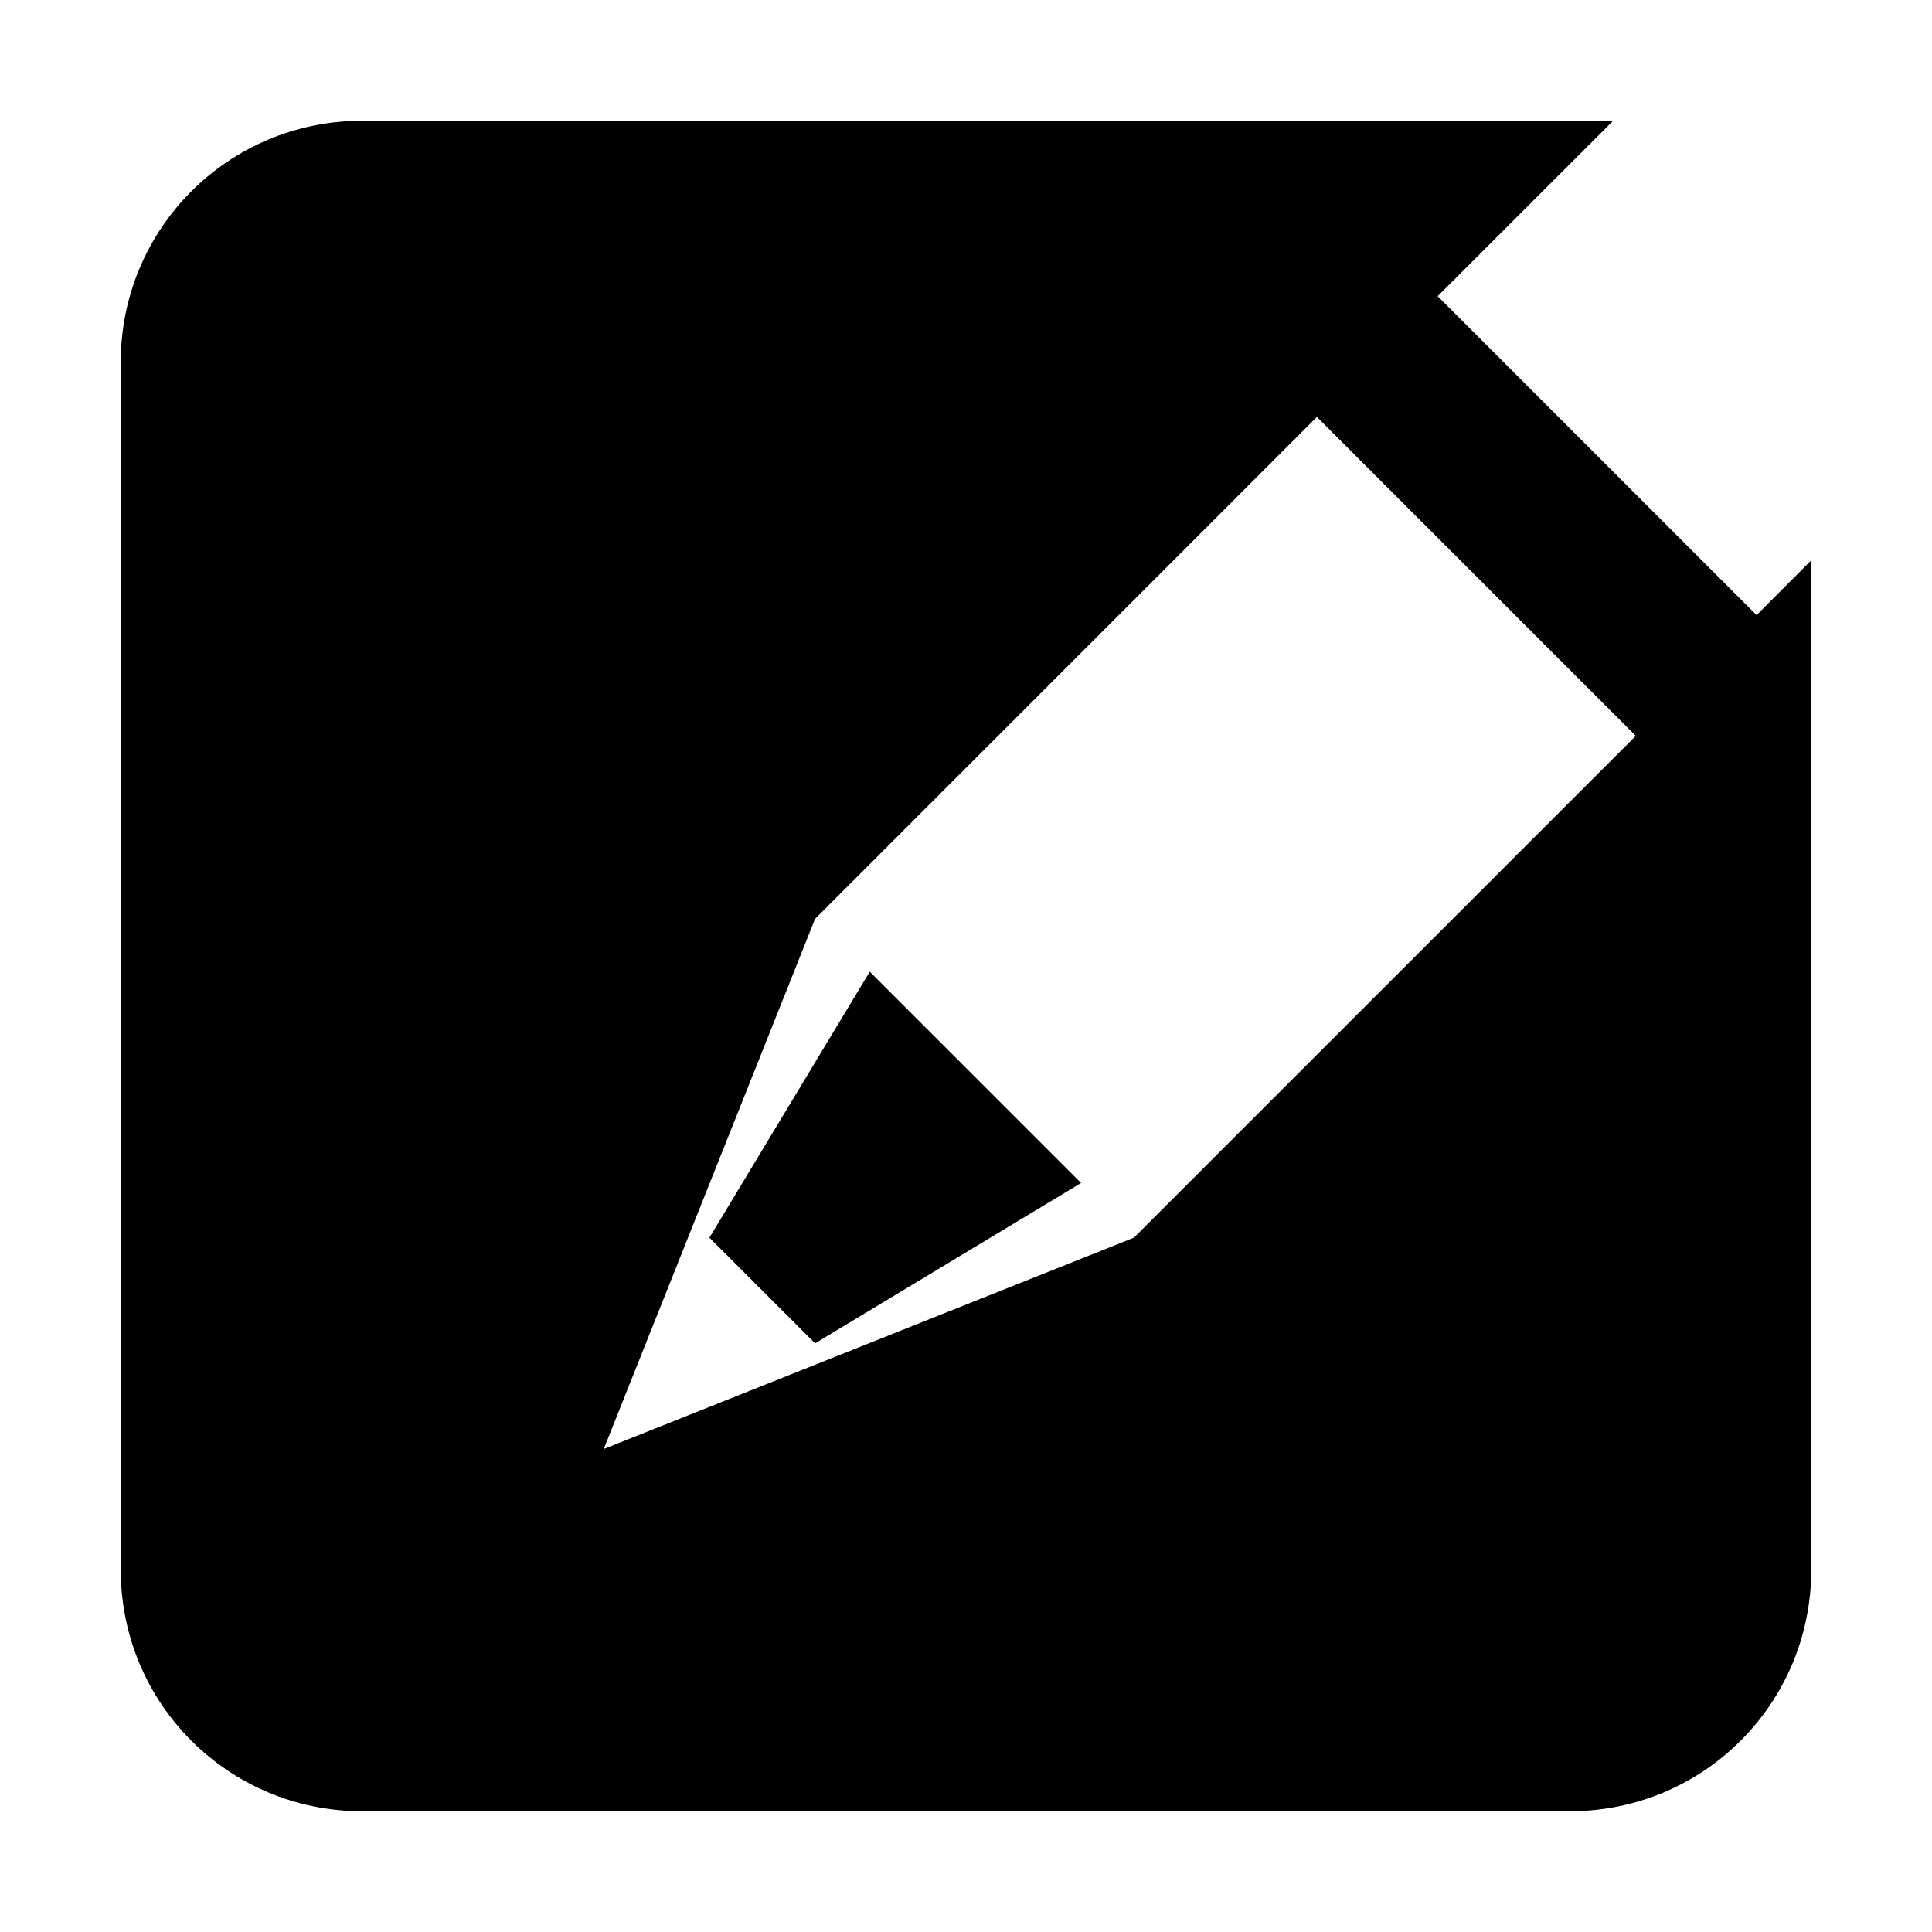
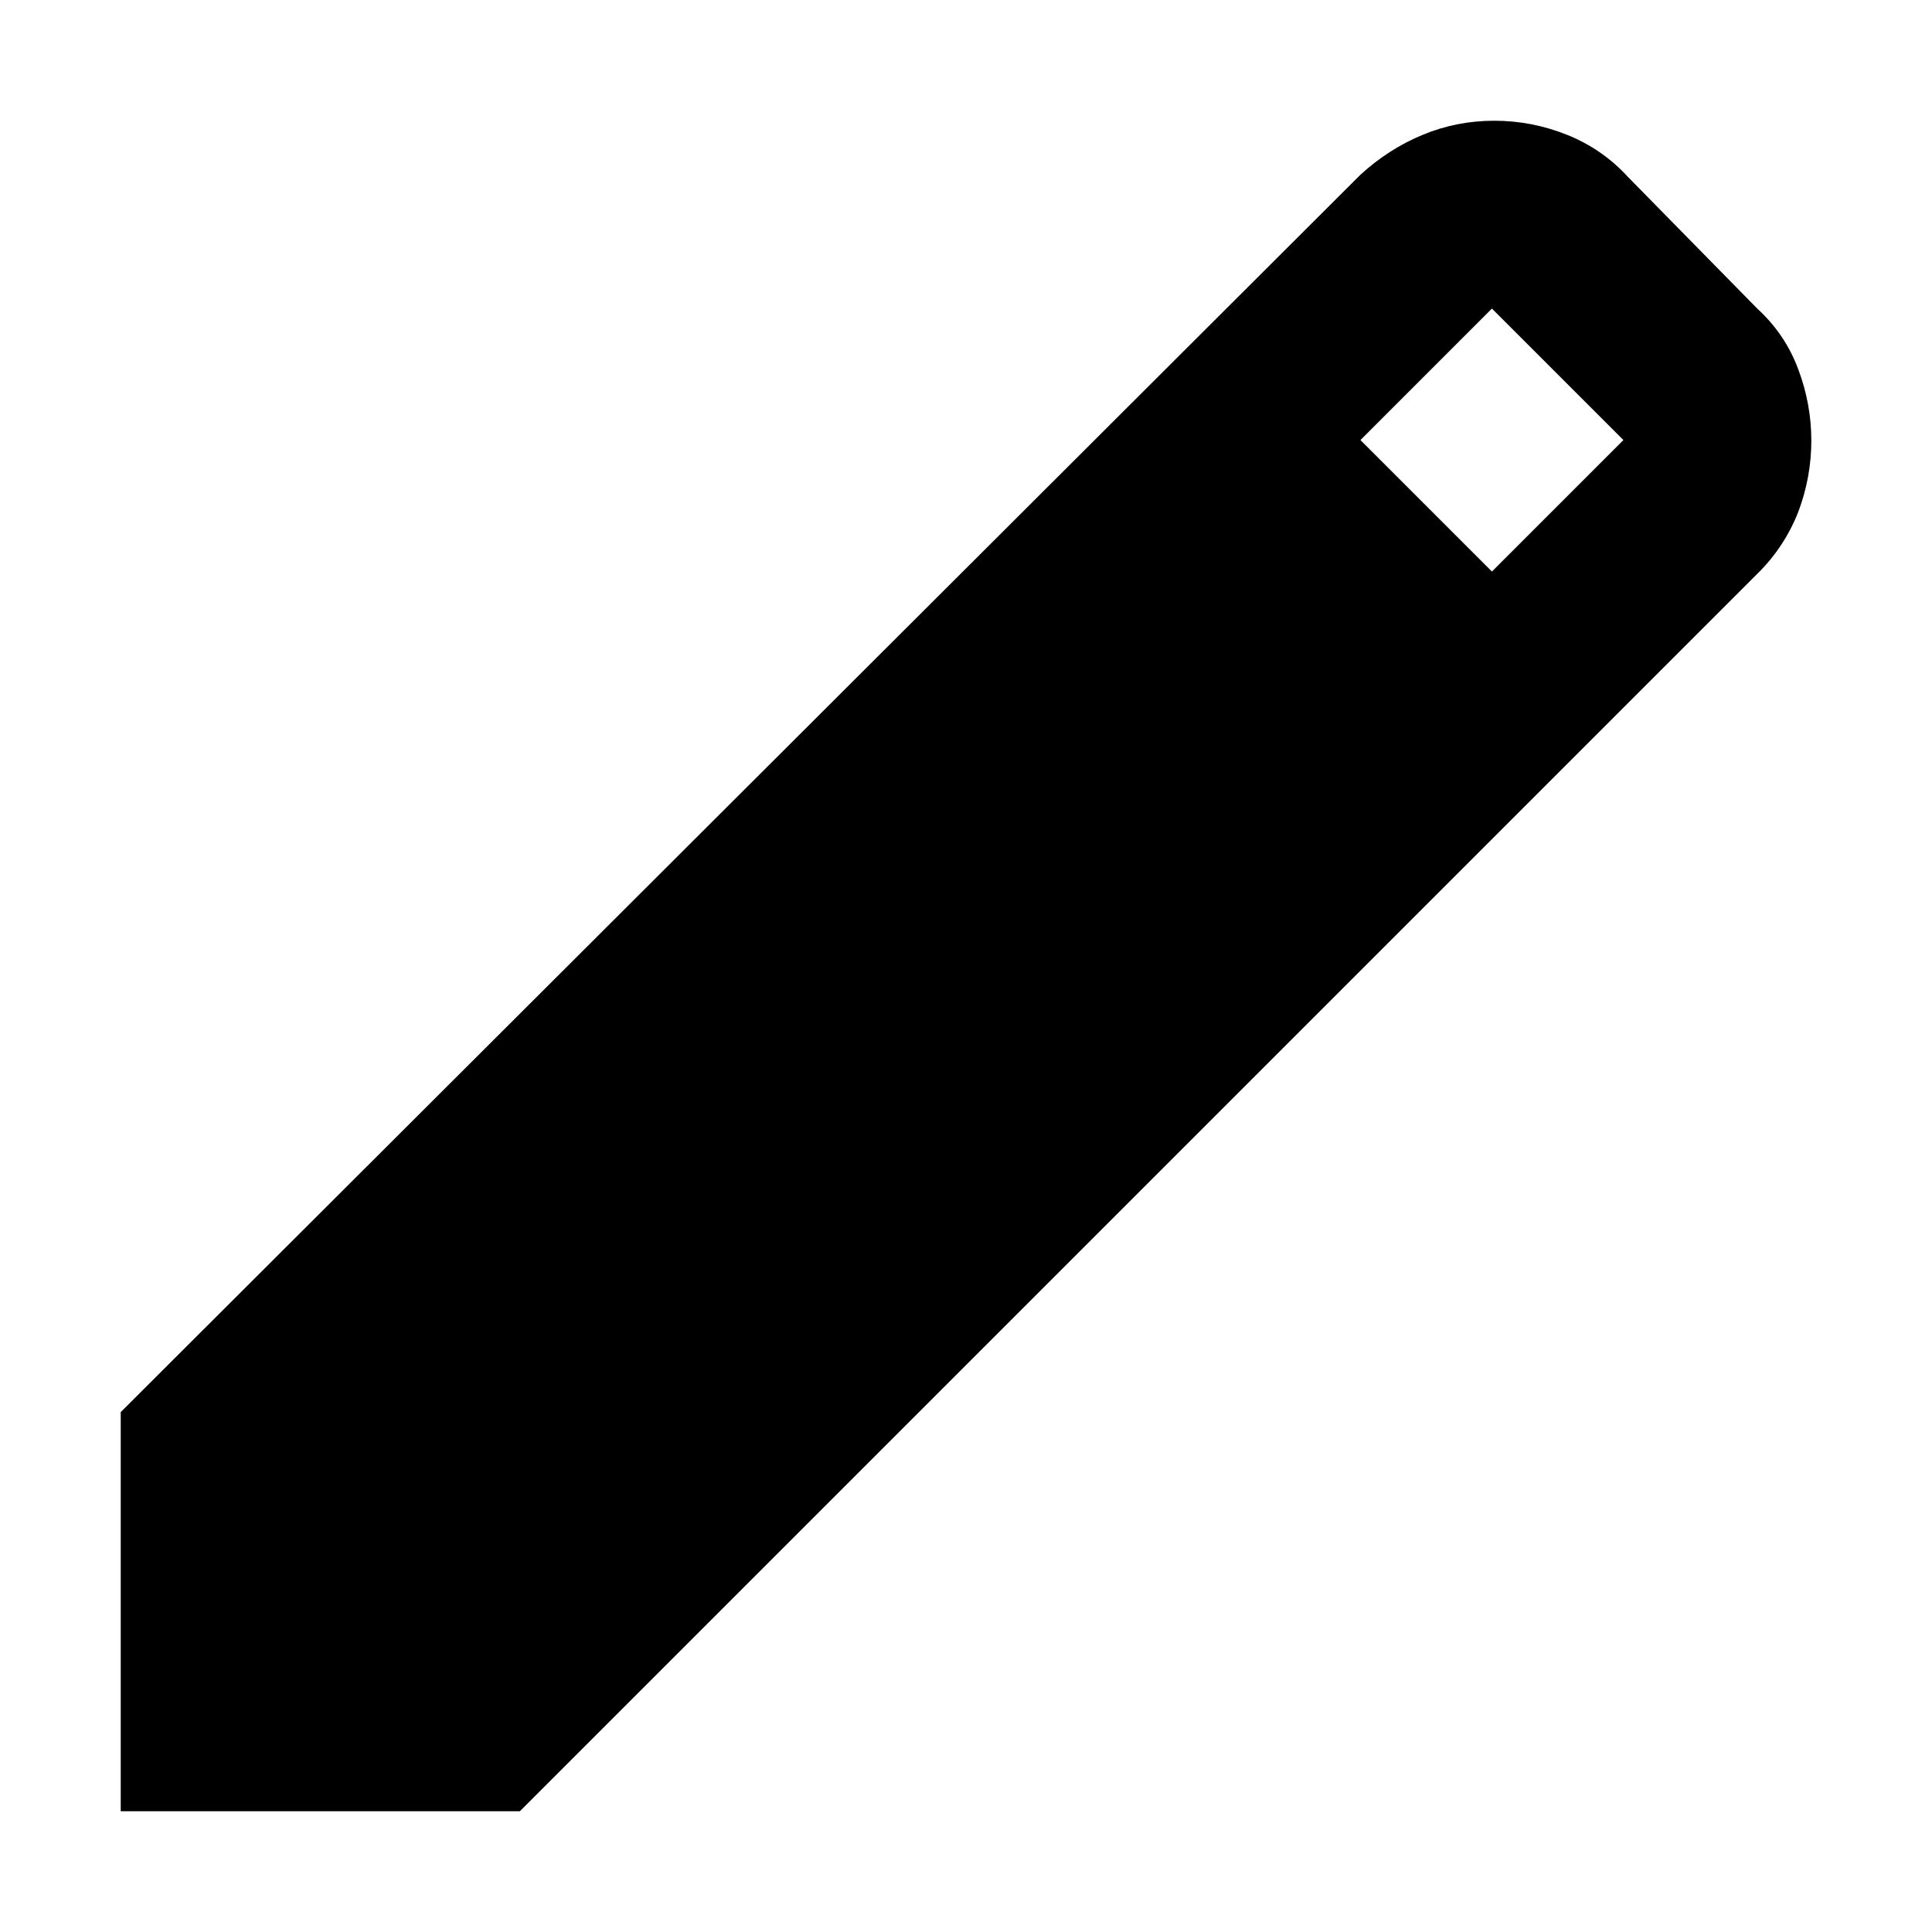
- <svg xmlns="http://www.w3.org/2000/svg" width="32" height="32" version="1.0" viewBox="0 0 32 32">
-   <path d="m6 2c-2.216 0-4 1.784-4 4v20c0 2.216 1.784 4 4 4h20c2.216 0 4-1.784 4-4v-16.719l-0.906 0.907-5.282-5.282 2.907-2.906h-20.719zm15.812 4.906 5.282 5.282-8.313 8.312-8.781 3.5 3.5-8.781 8.312-8.313zm-7.406 9.188-2.656 4.406 1.75 1.75 4.406-2.656-3.5-3.5z" />
+ <svg xmlns="http://www.w3.org/2000/svg" viewBox="0 0 32 32" height="32" width="32" xml:space="preserve" style="fill-rule:evenodd;clip-rule:evenodd;stroke-linejoin:round;stroke-miterlimit:2">
+   <path d="M3 21v-4.25L16.2 3.575c.2-.183.421-.325.663-.425.241-.1.495-.15.762-.15s.525.05.775.15c.25.1.467.25.65.45L20.425 5c.2.183.346.4.438.65a2.14 2.14 0 0 1 0 1.512 1.879 1.879 0 0 1-.438.663L7.25 21H3ZM17.6 7.8 19 6.4 17.6 5l-1.4 1.4 1.4 1.4Z" style="fill-rule:nonzero" transform="translate(-2.667 -2.667) scale(1.55556)" />
</svg>
